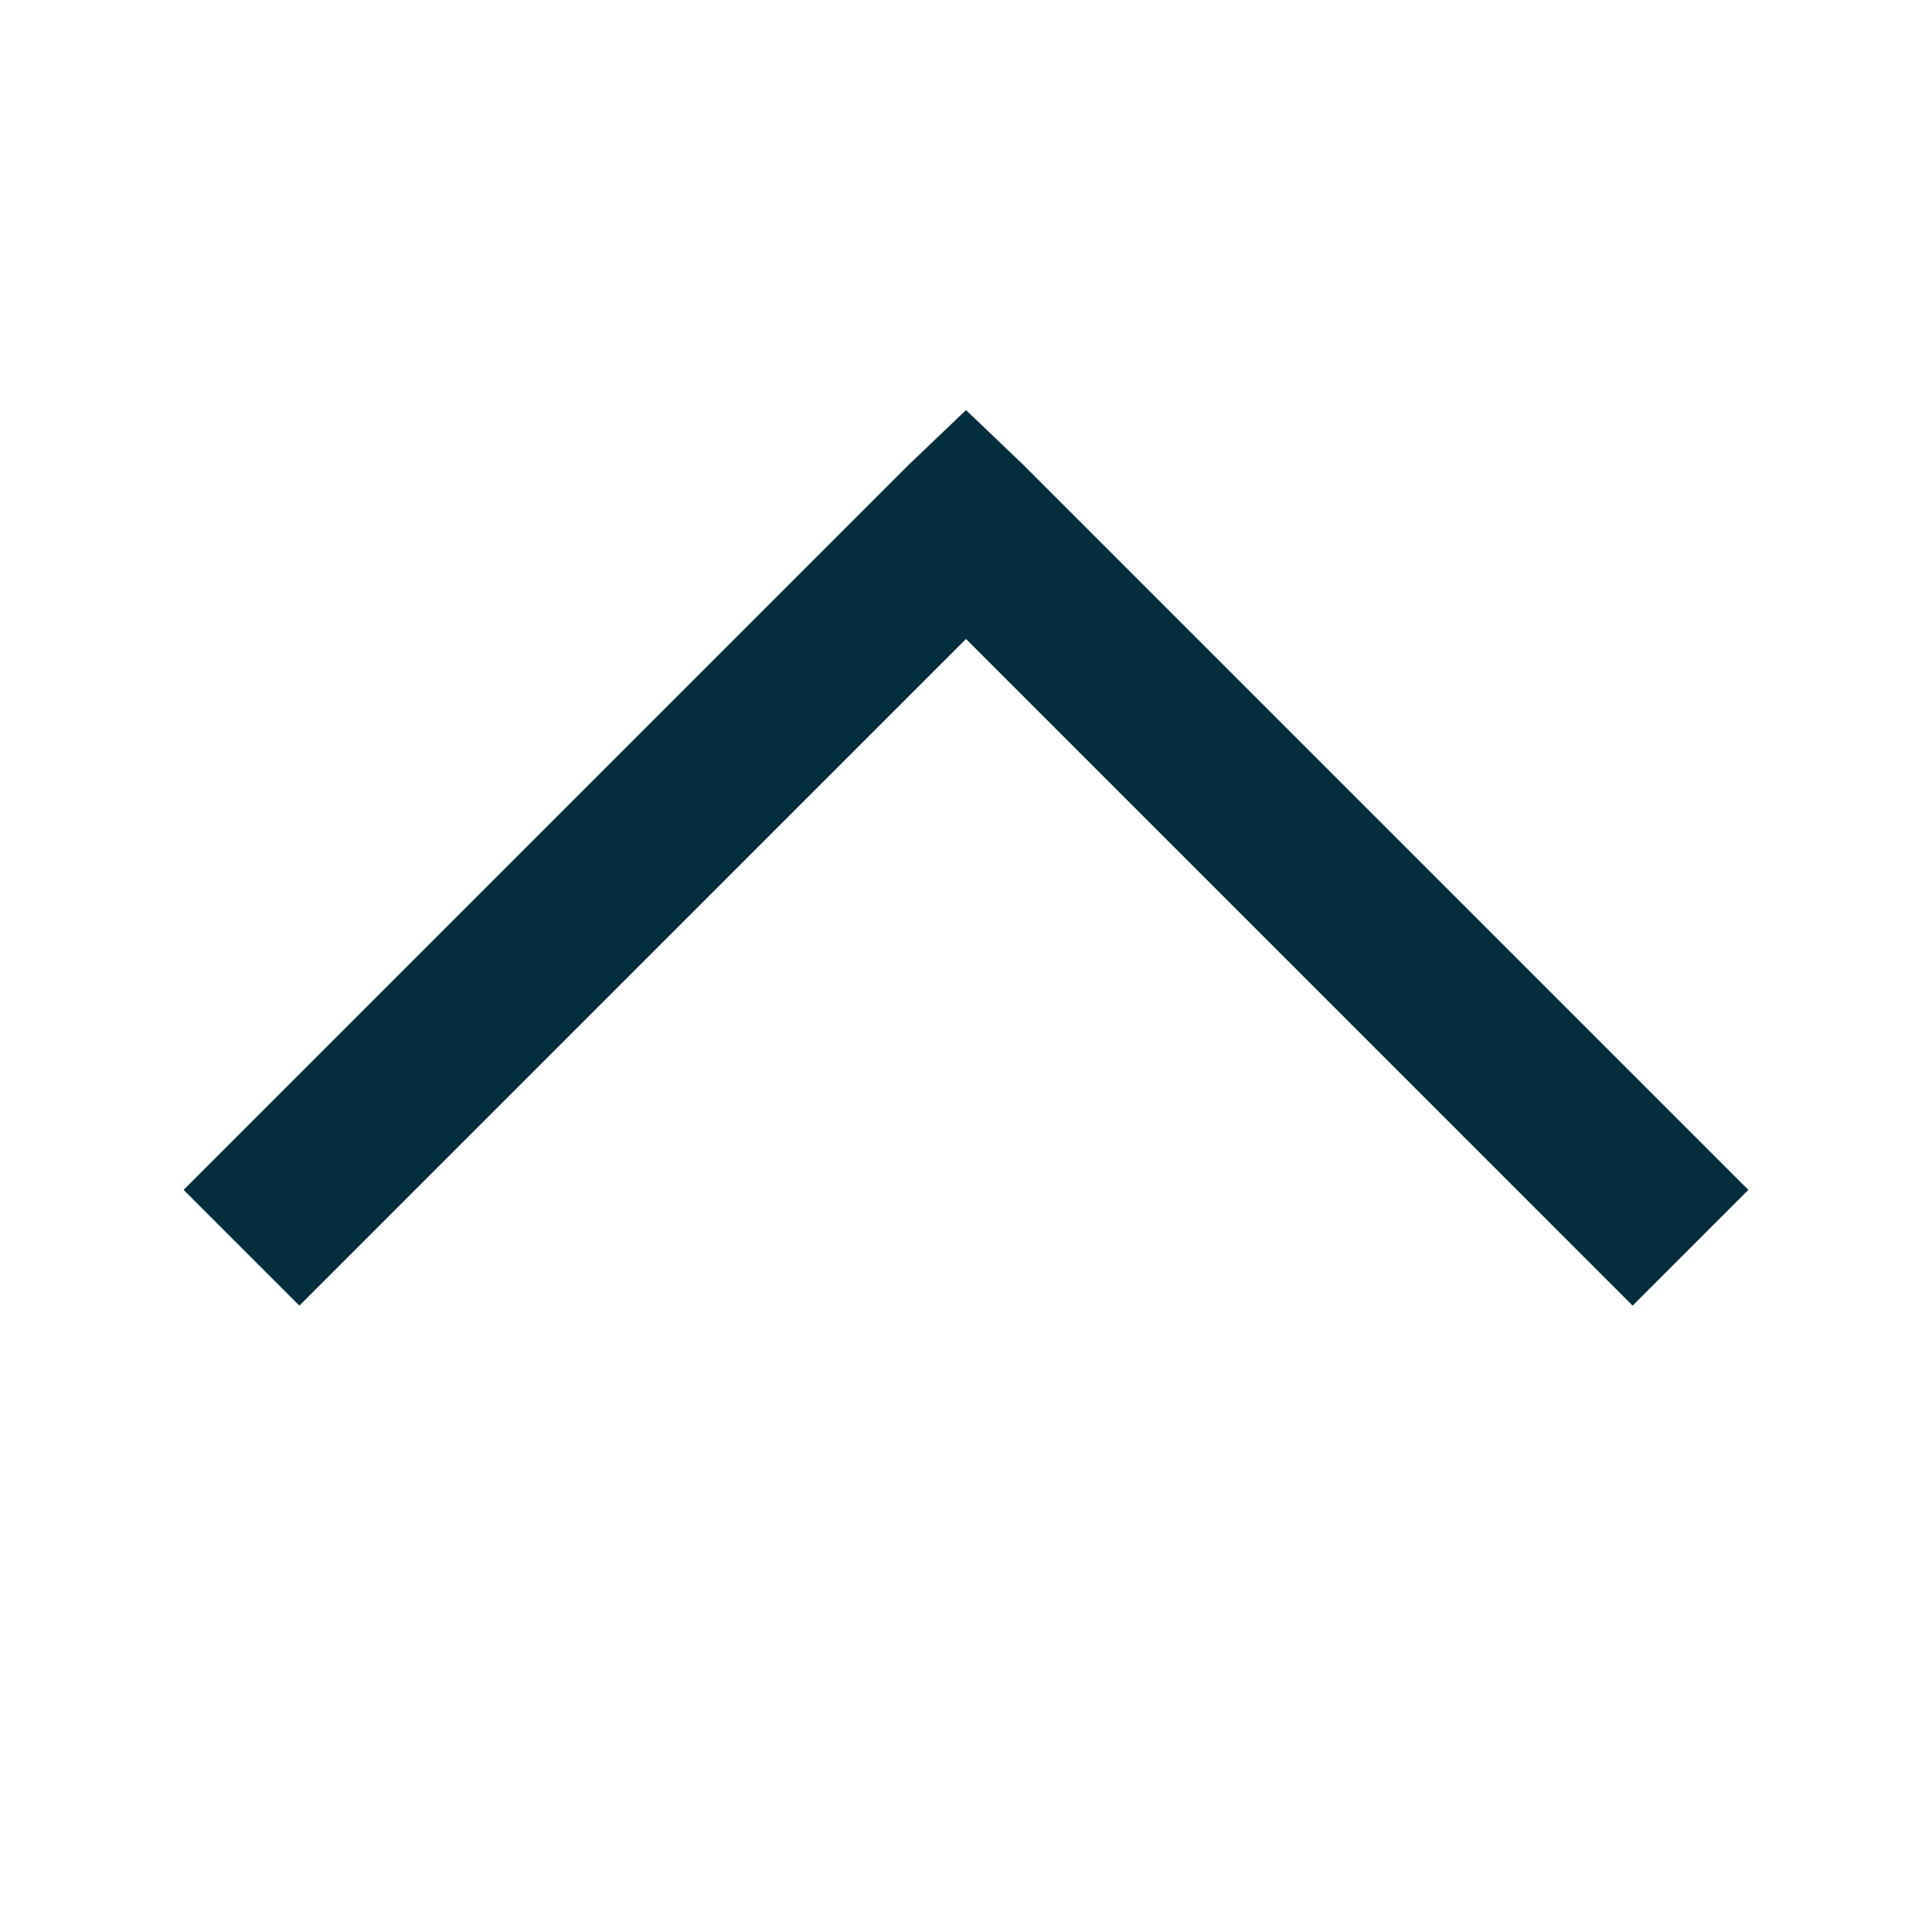
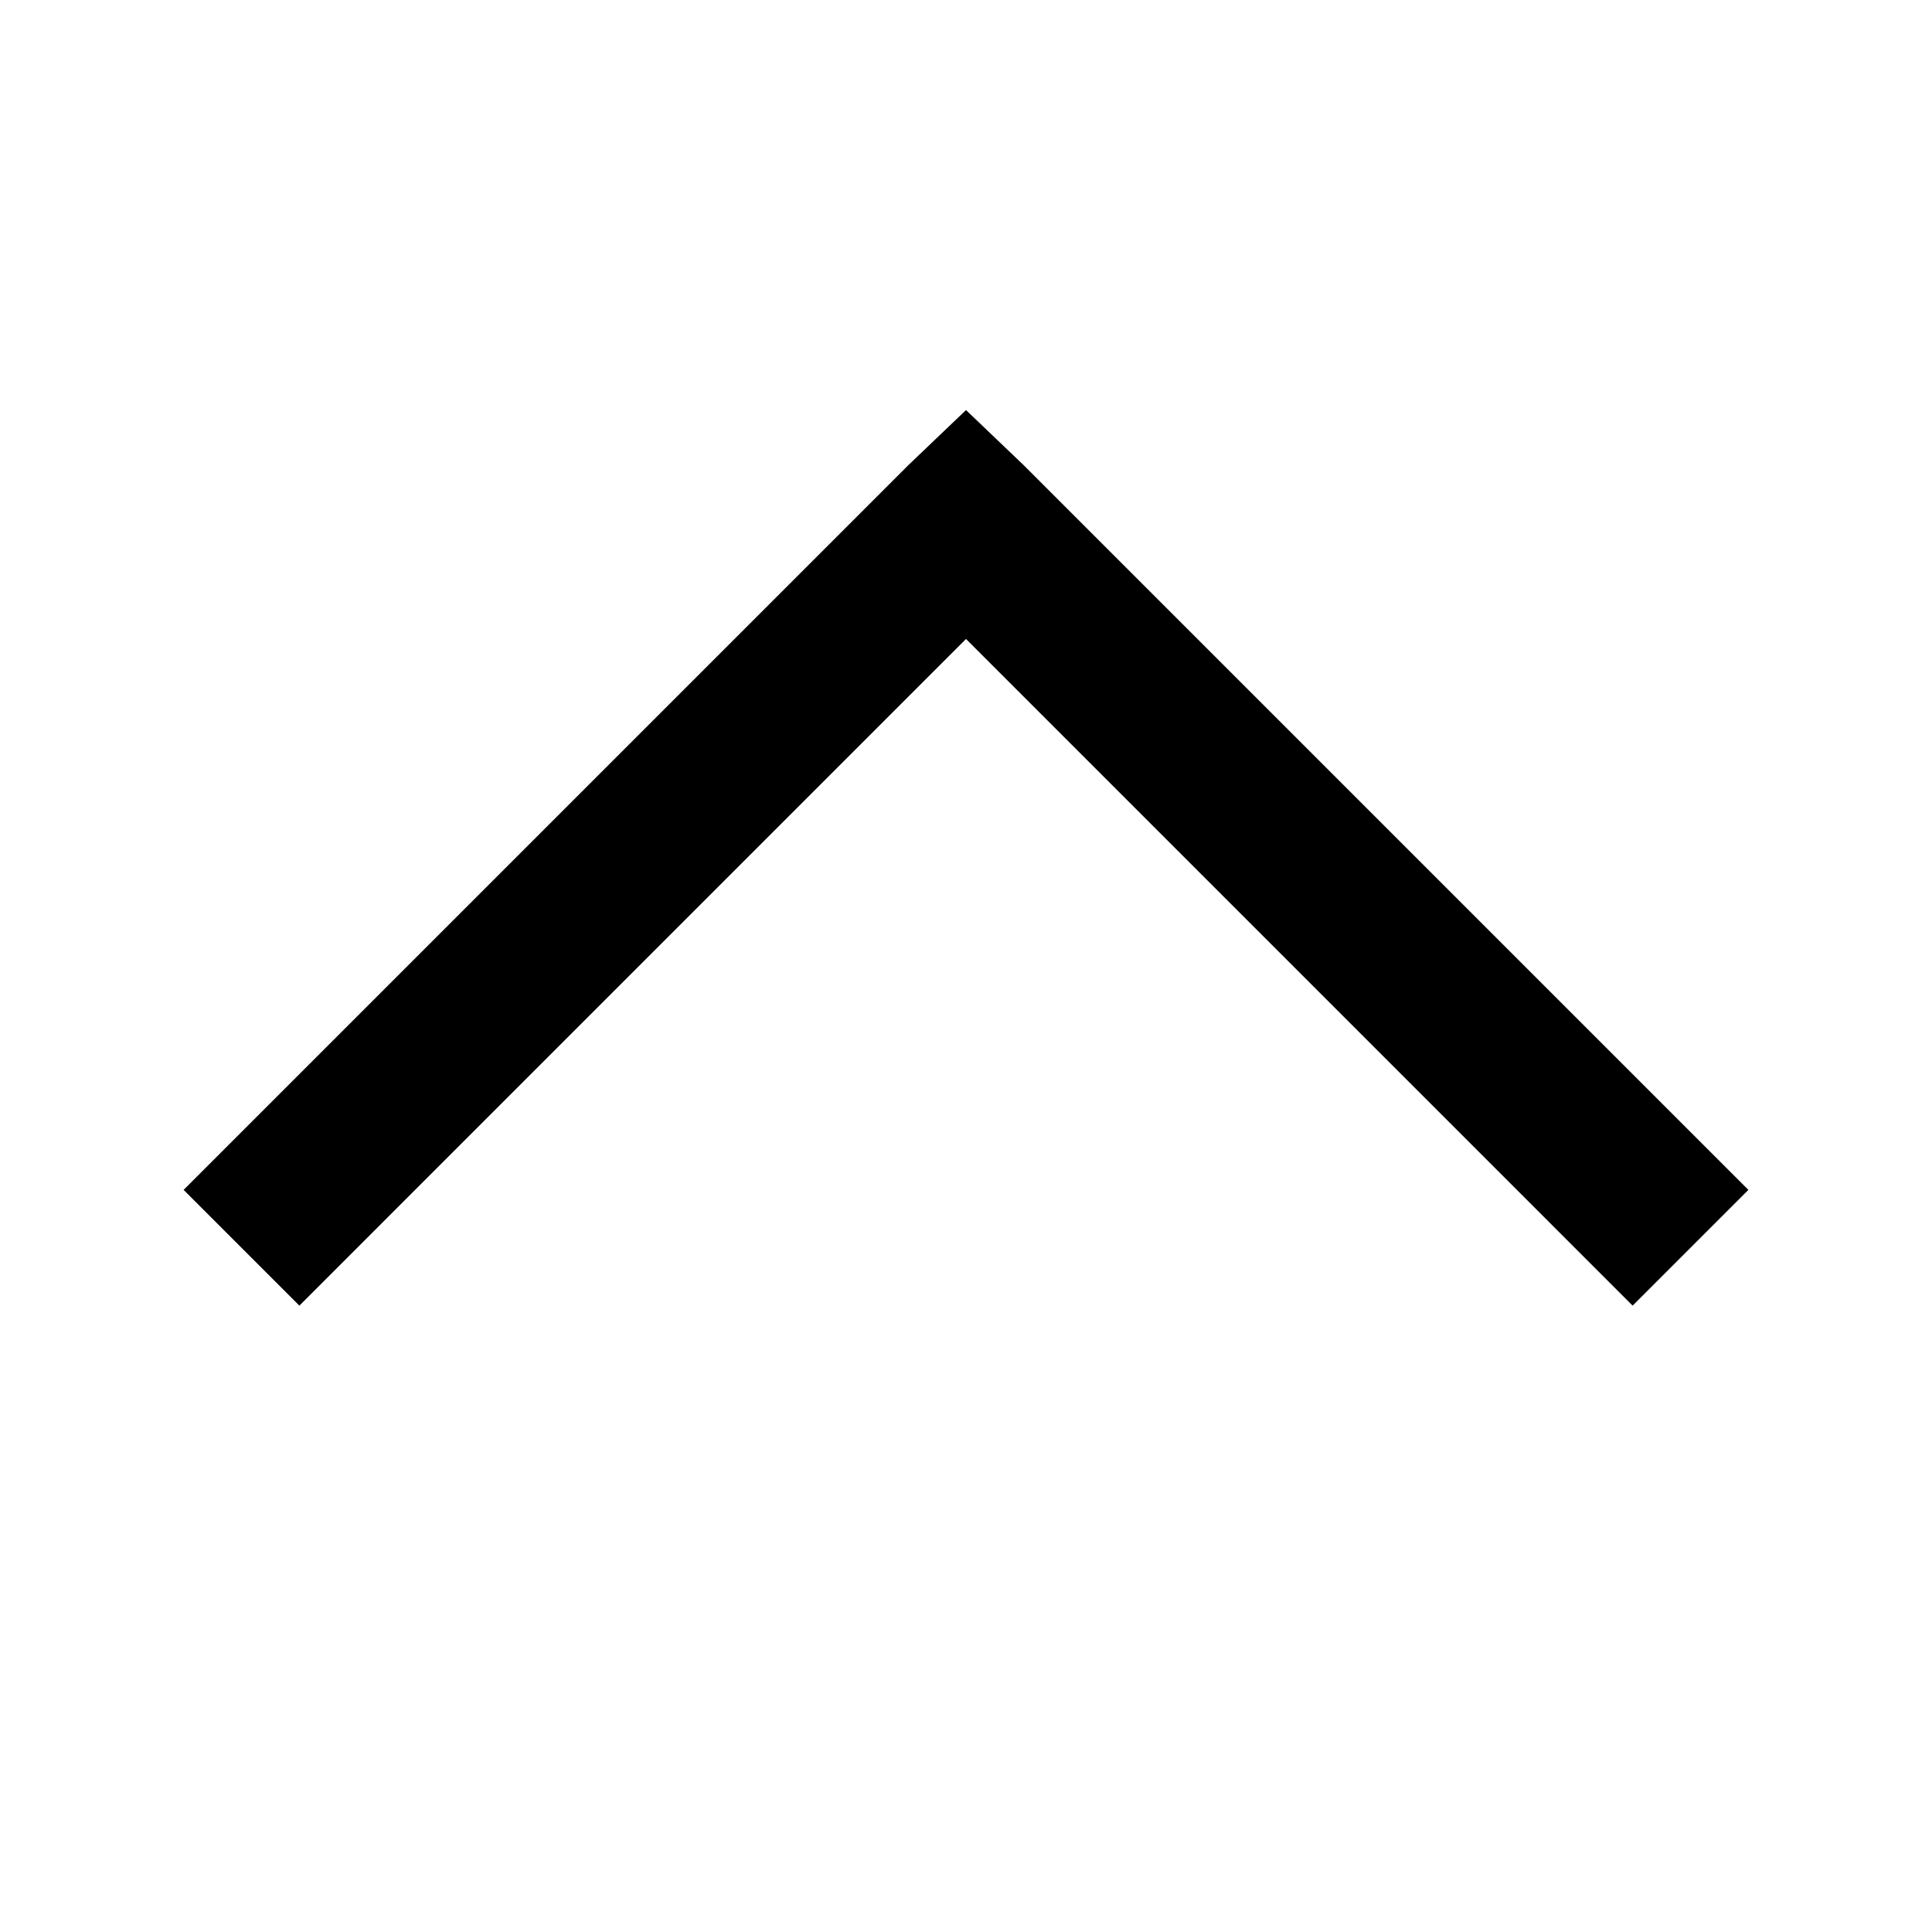
<svg xmlns="http://www.w3.org/2000/svg" width="48pt" height="48pt" viewBox="0 0 48 48" version="1.1">
  <g id="surface1">
-     <path style=" stroke:none;fill-rule:nonzero;fill:#042E3E;fill-opacity:1;" d="M 24 10.188 L 22.562 11.562 L 4.562 29.562 L 7.438 32.438 L 24 15.875 L 40.562 32.438 L 43.438 29.562 L 25.438 11.562 Z " />
+     <path style=" stroke:none;fill-rule:nonzero;fill:oklch(18% 0.303 193);fill-opacity:1;" d="M 24 10.188 L 22.562 11.562 L 4.562 29.562 L 7.438 32.438 L 24 15.875 L 40.562 32.438 L 43.438 29.562 L 25.438 11.562 Z " />
  </g>
</svg>
